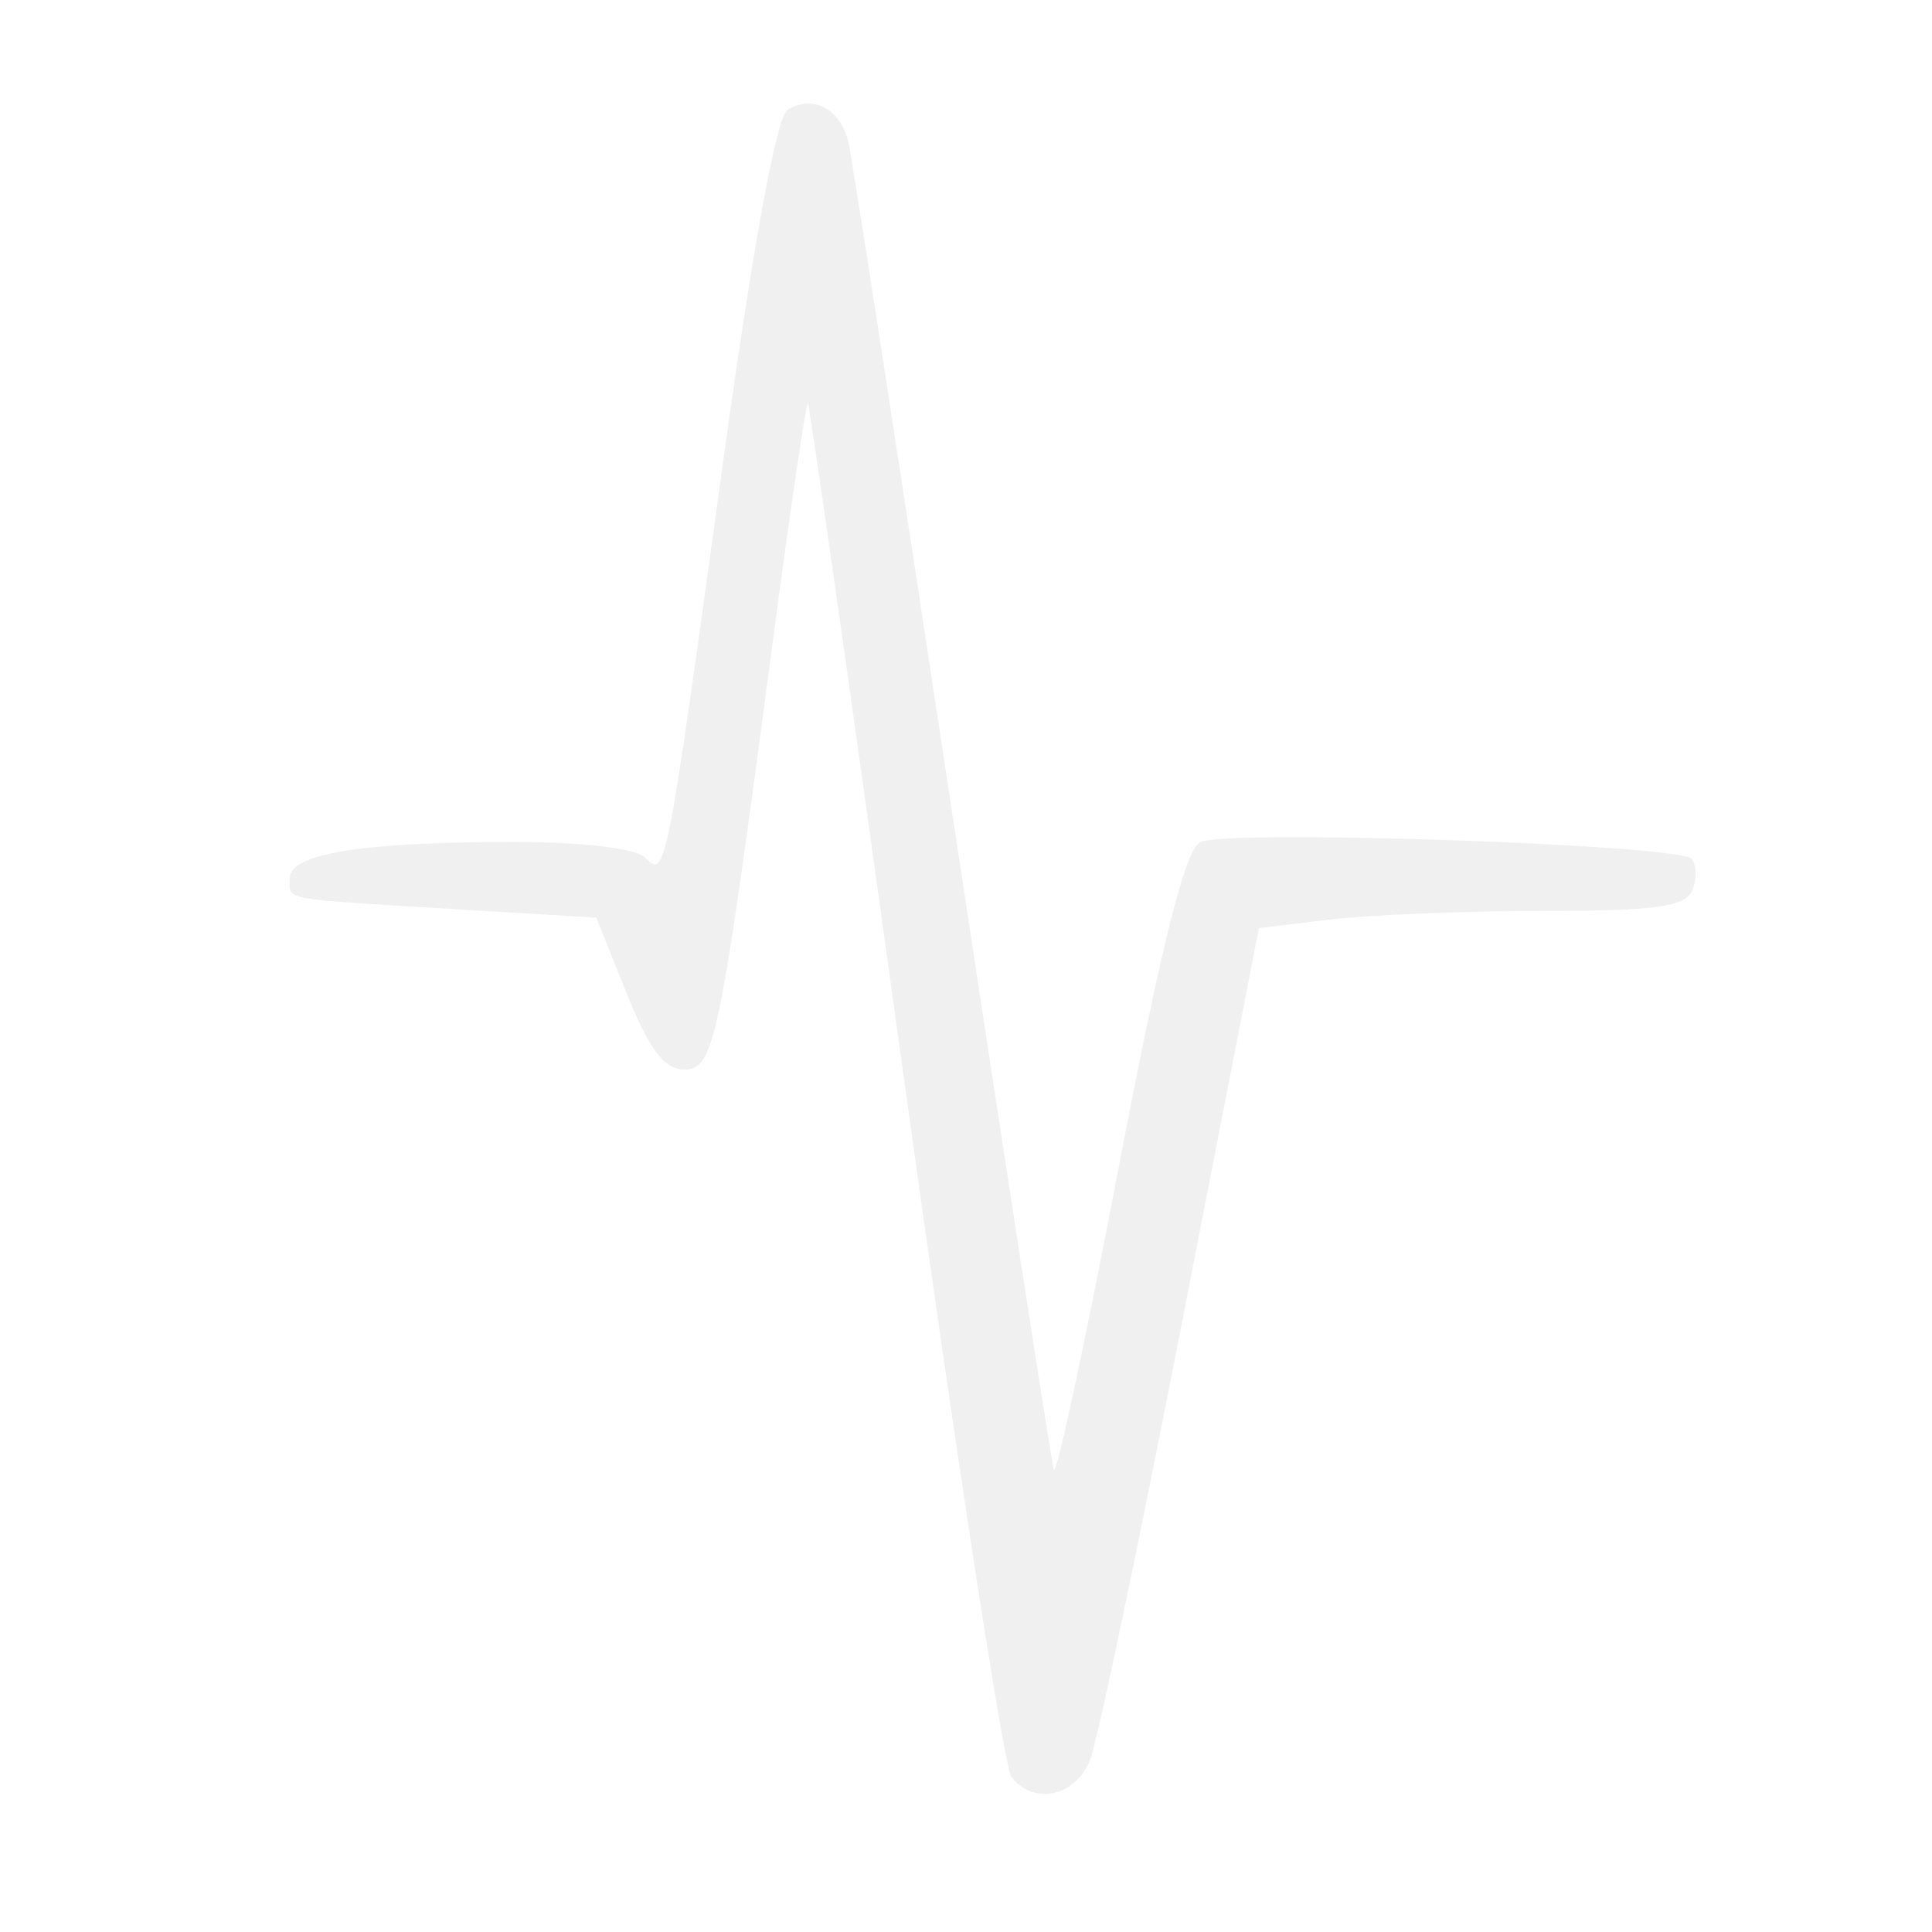
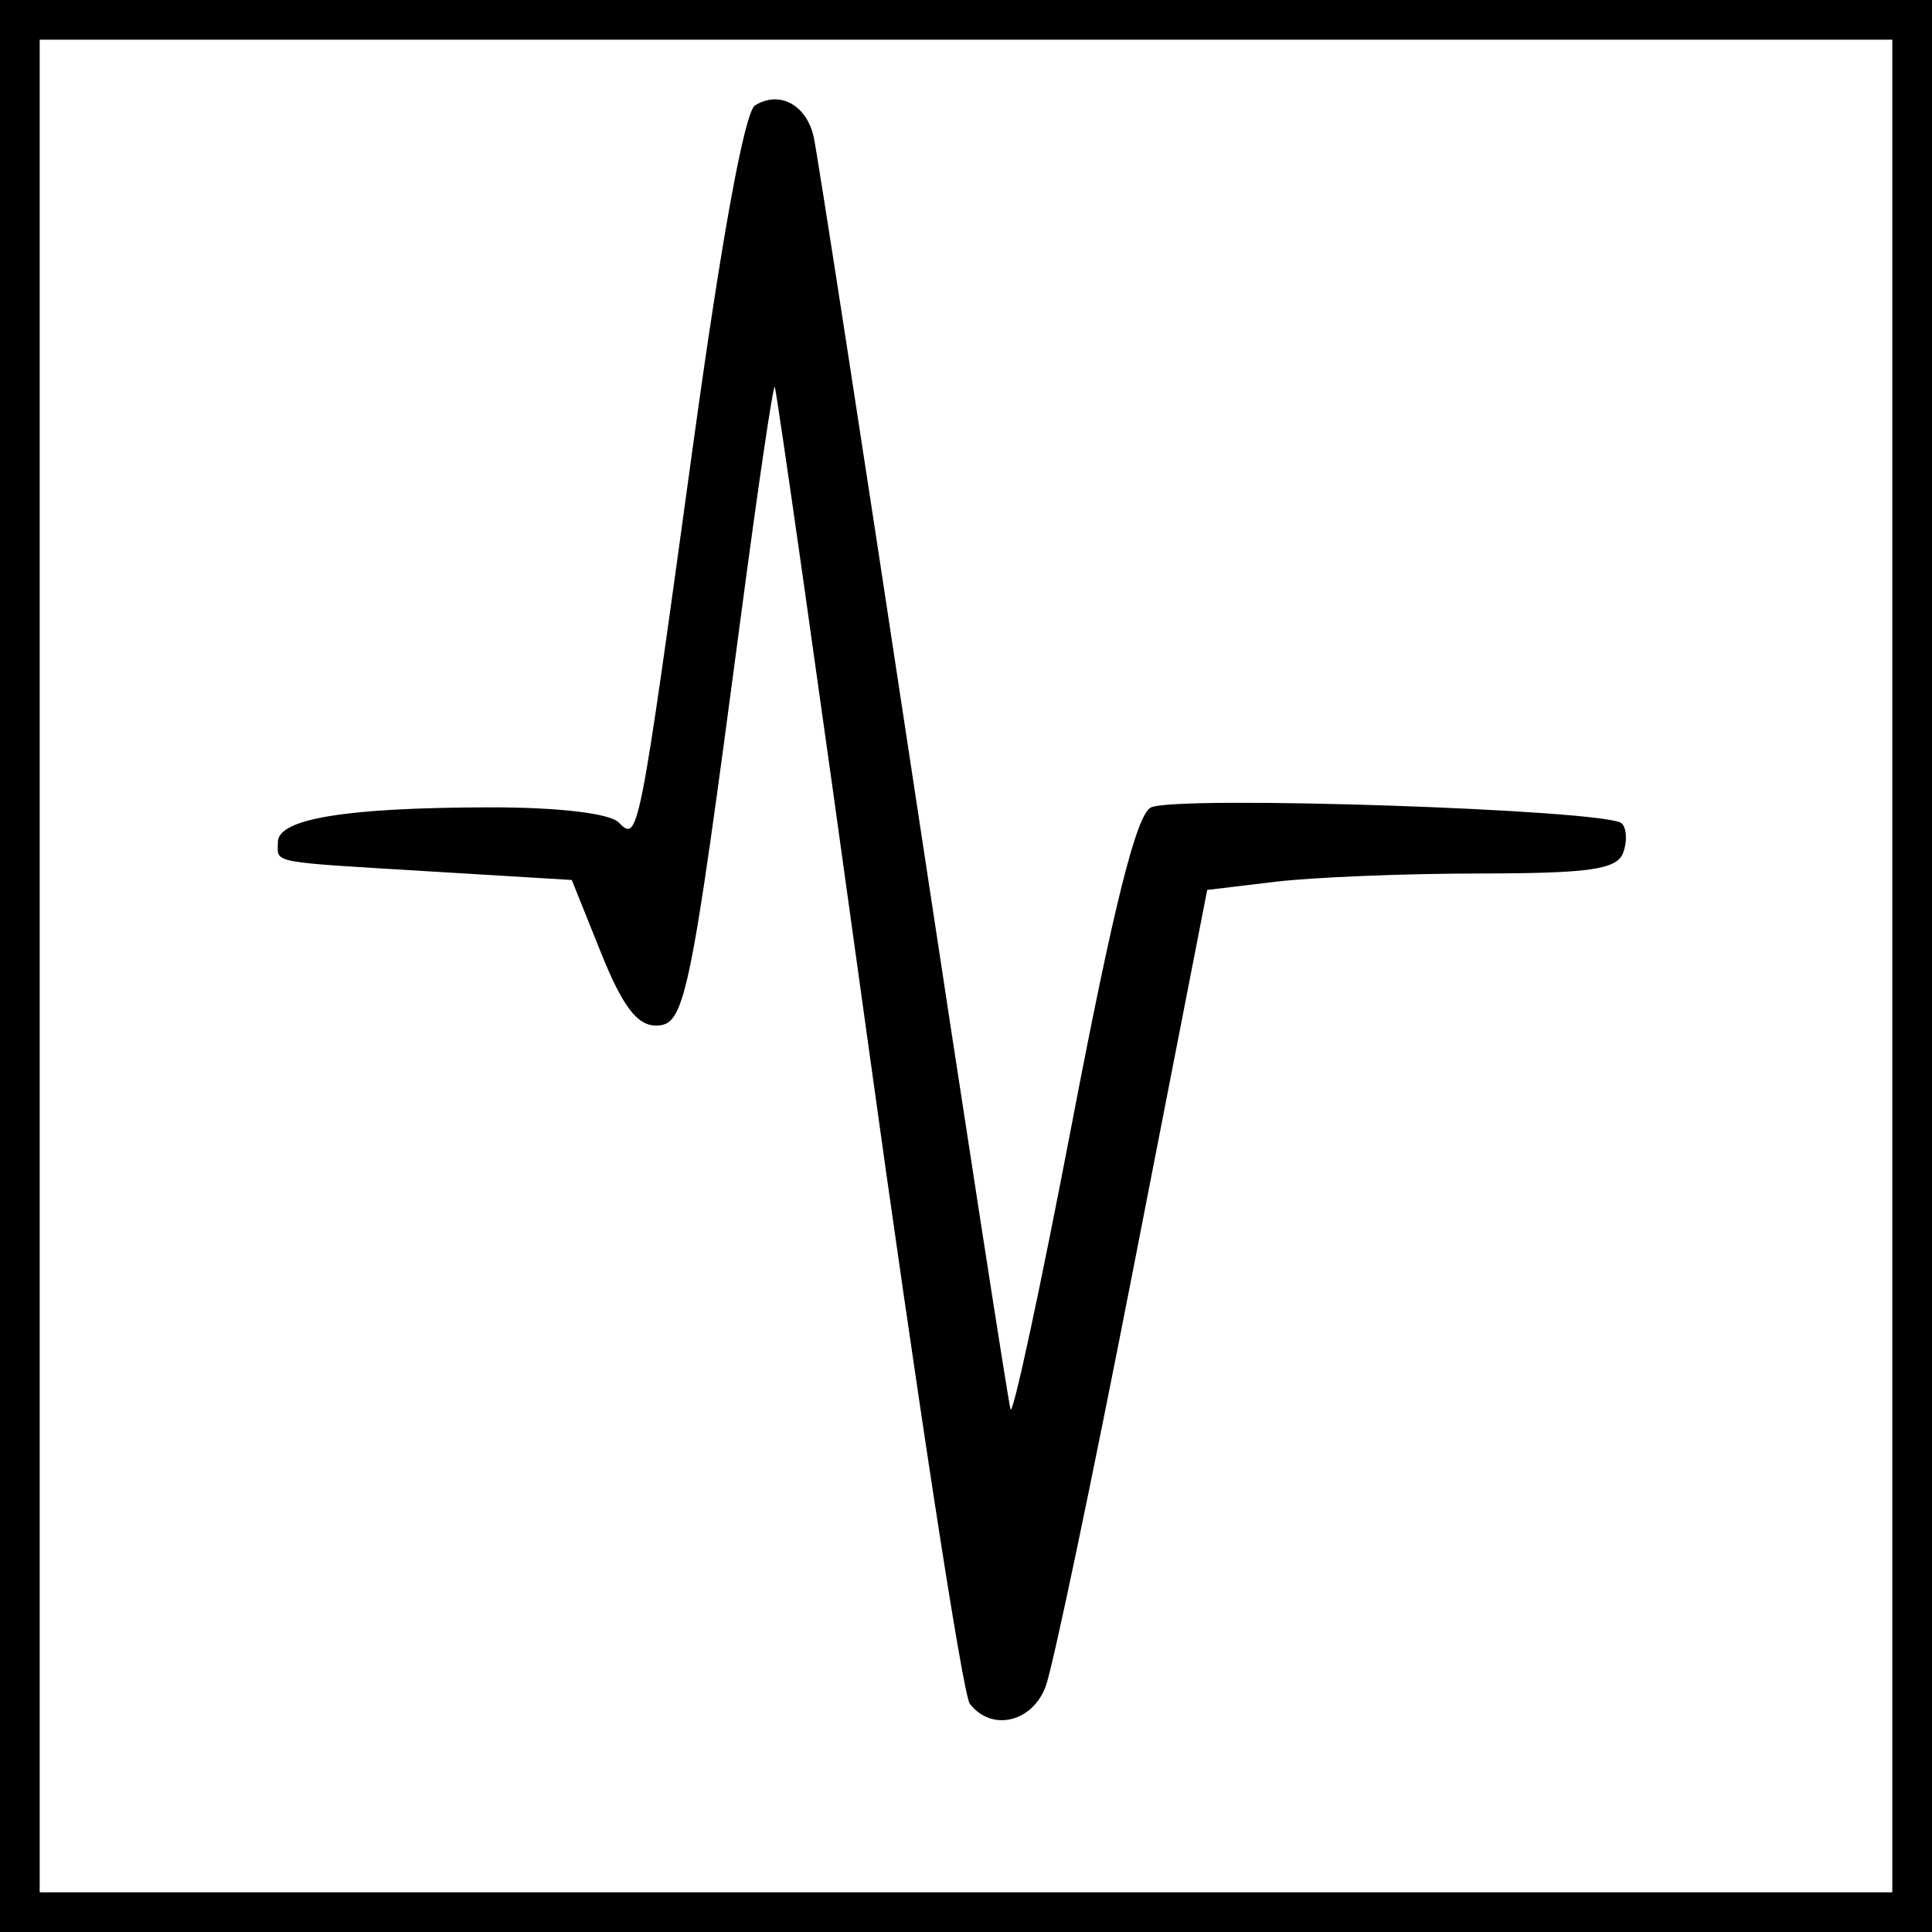
- <svg xmlns="http://www.w3.org/2000/svg" width="140" height="140" viewBox="0 0 140 140" fill="none">
+ <svg xmlns="http://www.w3.org/2000/svg" width="146" height="146" viewBox="0 0 146 146" fill="none">
  <path fill-rule="evenodd" clip-rule="evenodd" d="M0 70V140H70H140V70V0H70H0V70ZM61.494 10.36C61.757 11.537 65.14 33.425 69.012 59C72.884 84.575 76.193 105.95 76.365 106.5C76.538 107.05 78.646 97.228 81.05 84.672C84.149 68.488 85.869 61.607 86.961 61.026C88.737 60.081 121.515 61.182 122.555 62.222C122.936 62.602 122.981 63.608 122.655 64.457C122.175 65.708 120.12 66.002 111.781 66.009C106.127 66.013 99.189 66.295 96.364 66.635L91.228 67.252L85.601 96.094C82.507 111.957 79.542 126.075 79.012 127.468C77.981 130.18 74.91 130.867 73.286 128.75C72.759 128.063 69.279 105.45 65.553 78.5C61.828 51.55 58.675 29.384 58.547 29.241C58.42 29.099 57.288 36.749 56.032 46.241C52.124 75.775 51.766 77.5 49.562 77.5C48.146 77.5 47.028 76.016 45.417 72L43.21 66.5L32.855 65.873C20.103 65.1 21 65.269 21 63.631C21 61.869 26.17 61.025 37.05 61.011C42.151 61.004 46.062 61.462 46.745 62.145C48.246 63.646 48.255 63.599 52.378 33.621C54.526 18.001 56.269 8.452 57.059 7.963C58.912 6.818 60.95 7.92 61.494 10.36Z" fill="white" />
+   <rect x="1.5" y="1.5" width="143" height="143" fill="white" stroke="black" stroke-width="3" />
+   <path d="M61.494 10.36C61.757 11.537 65.14 33.425 69.012 59C72.884 84.575 76.193 105.95 76.365 106.5C76.538 107.05 78.646 97.228 81.05 84.672C84.149 68.488 85.869 61.607 86.961 61.026C88.737 60.081 121.515 61.182 122.555 62.222C122.936 62.602 122.981 63.608 122.655 64.457C122.175 65.708 120.12 66.002 111.781 66.009C106.127 66.013 99.189 66.295 96.364 66.635L91.228 67.252L85.601 96.094C82.507 111.957 79.542 126.075 79.012 127.468C77.981 130.18 74.91 130.867 73.286 128.75C72.759 128.063 69.279 105.45 65.553 78.5C61.828 51.55 58.675 29.384 58.547 29.241C58.42 29.099 57.288 36.749 56.032 46.241C52.124 75.775 51.766 77.5 49.562 77.5C48.146 77.5 47.028 76.016 45.417 72L43.21 66.5L32.855 65.873C20.103 65.1 21 65.269 21 63.631C21 61.869 26.17 61.025 37.05 61.011C42.151 61.004 46.062 61.462 46.745 62.145C48.246 63.646 48.255 63.599 52.378 33.621C54.526 18.001 56.269 8.452 57.059 7.963C58.912 6.818 60.95 7.92 61.494 10.36Z" fill="black" />
</svg>
